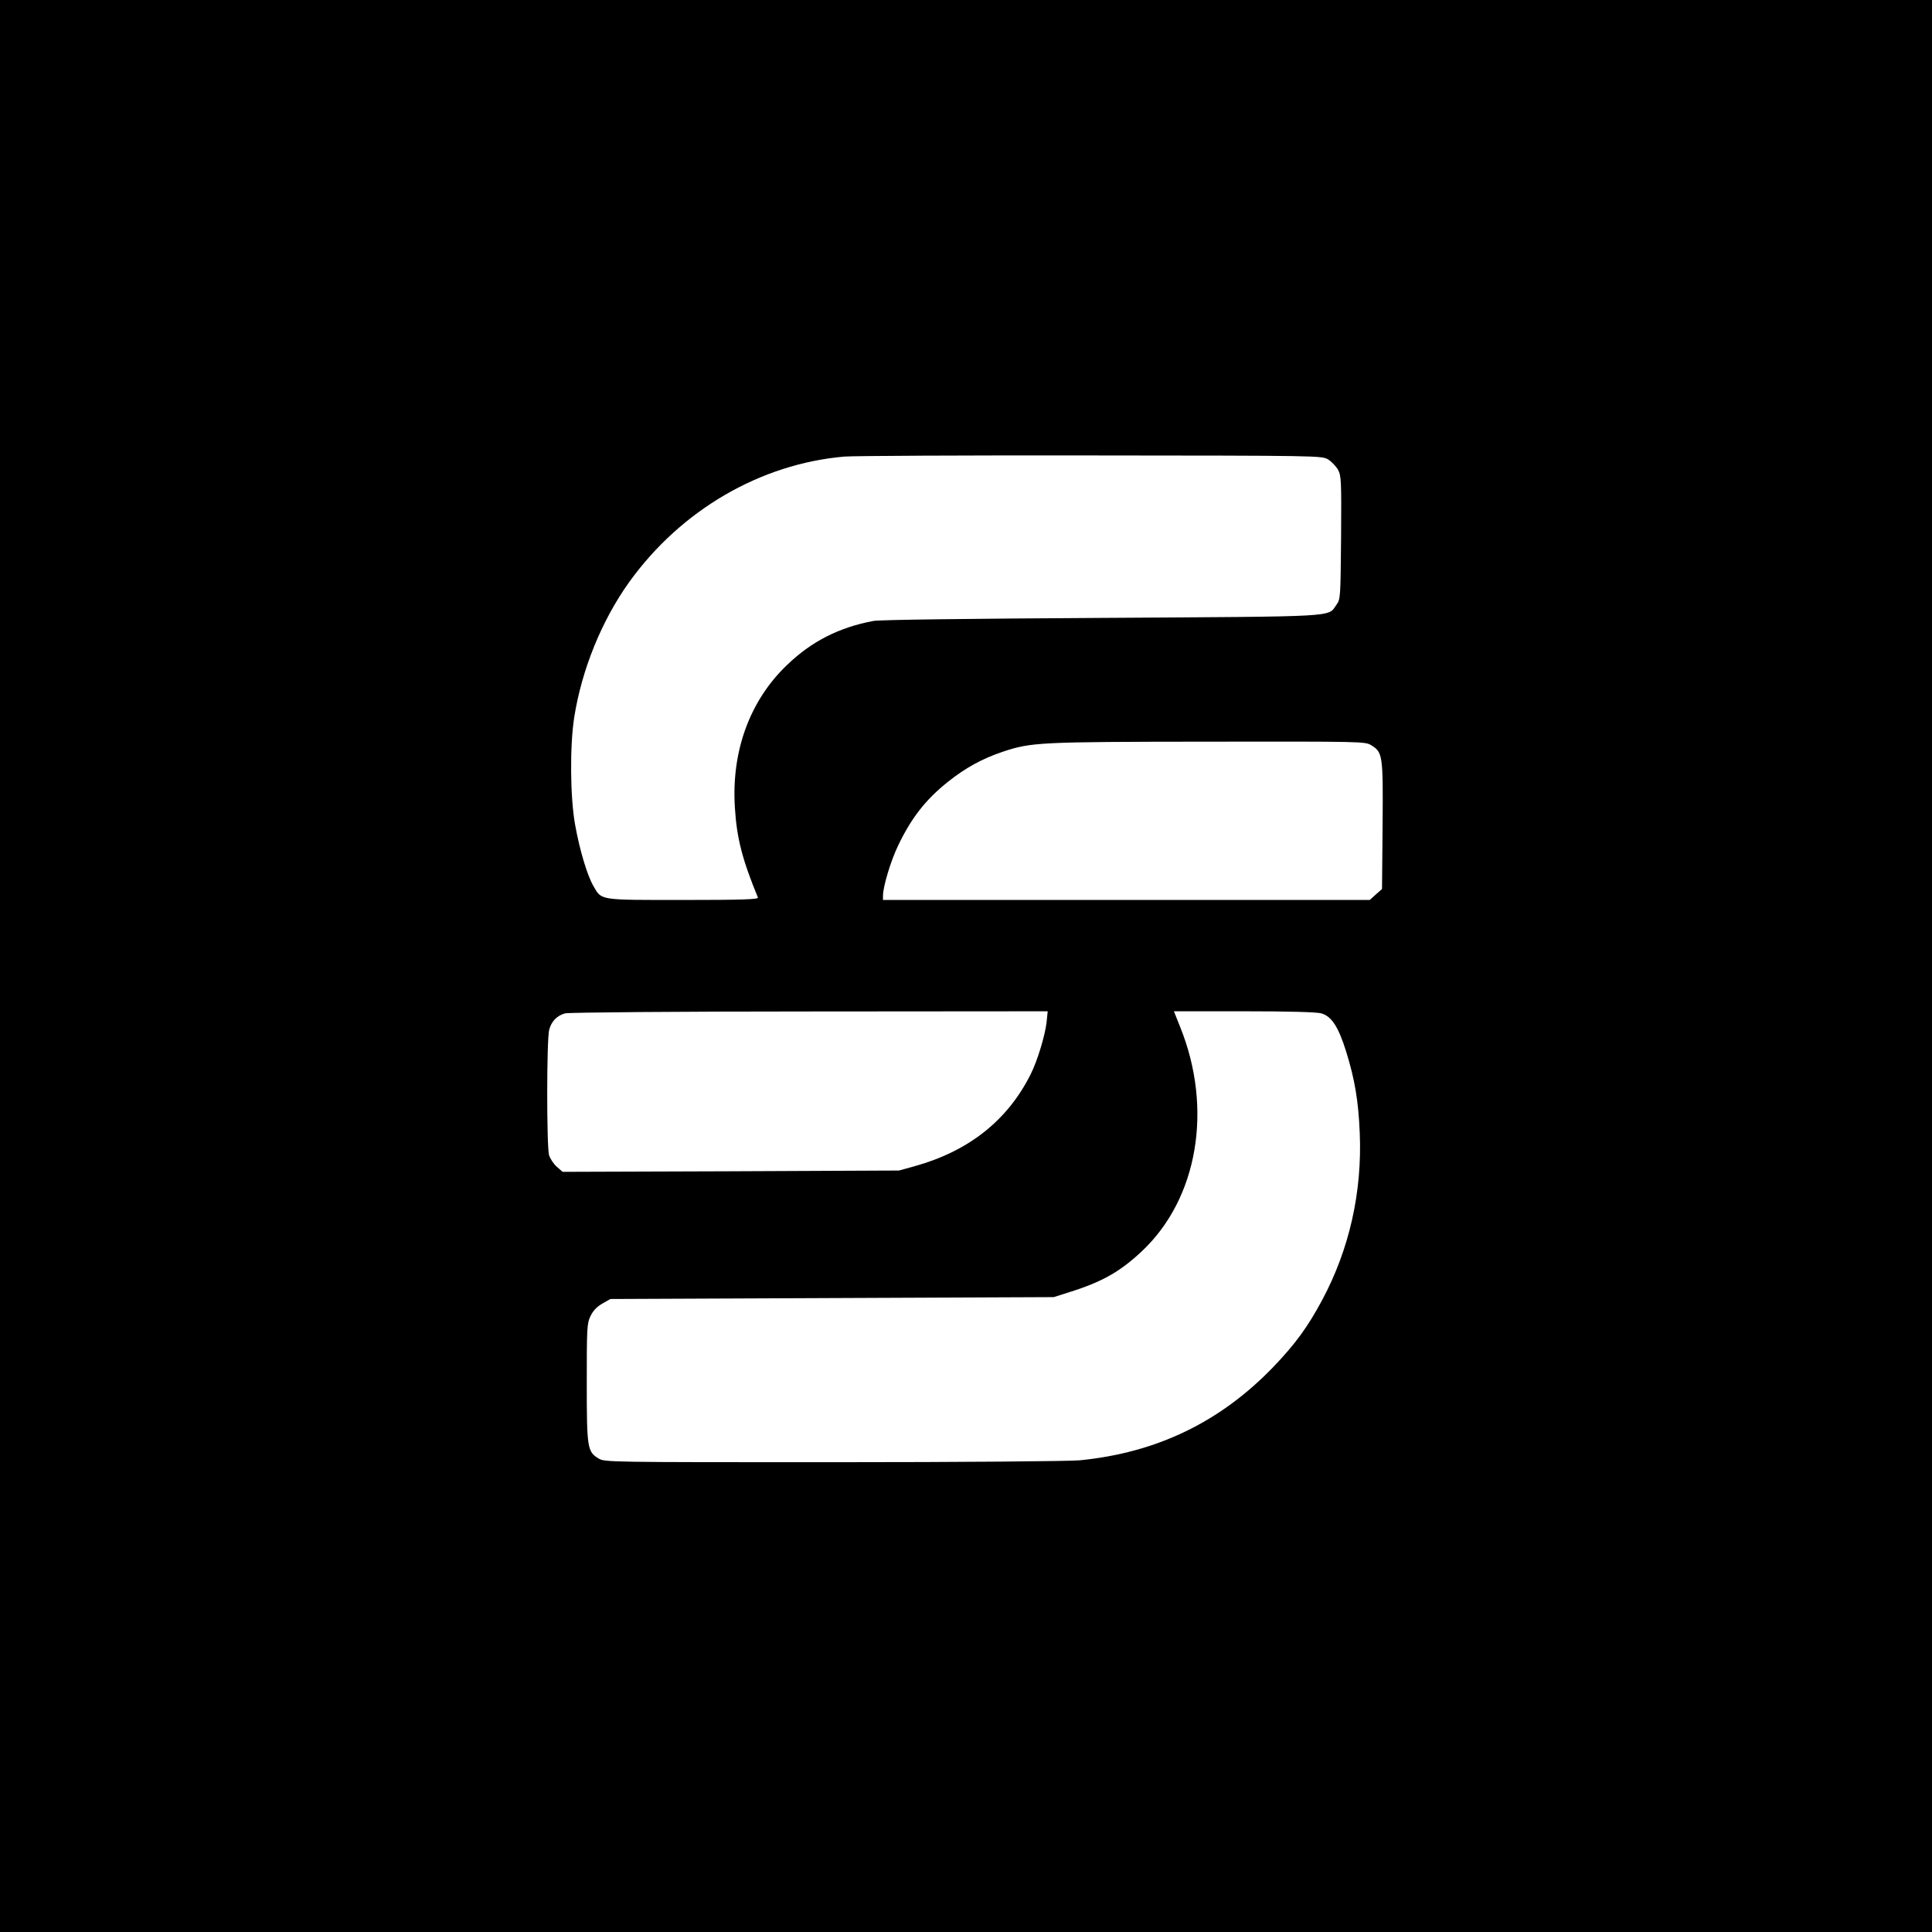
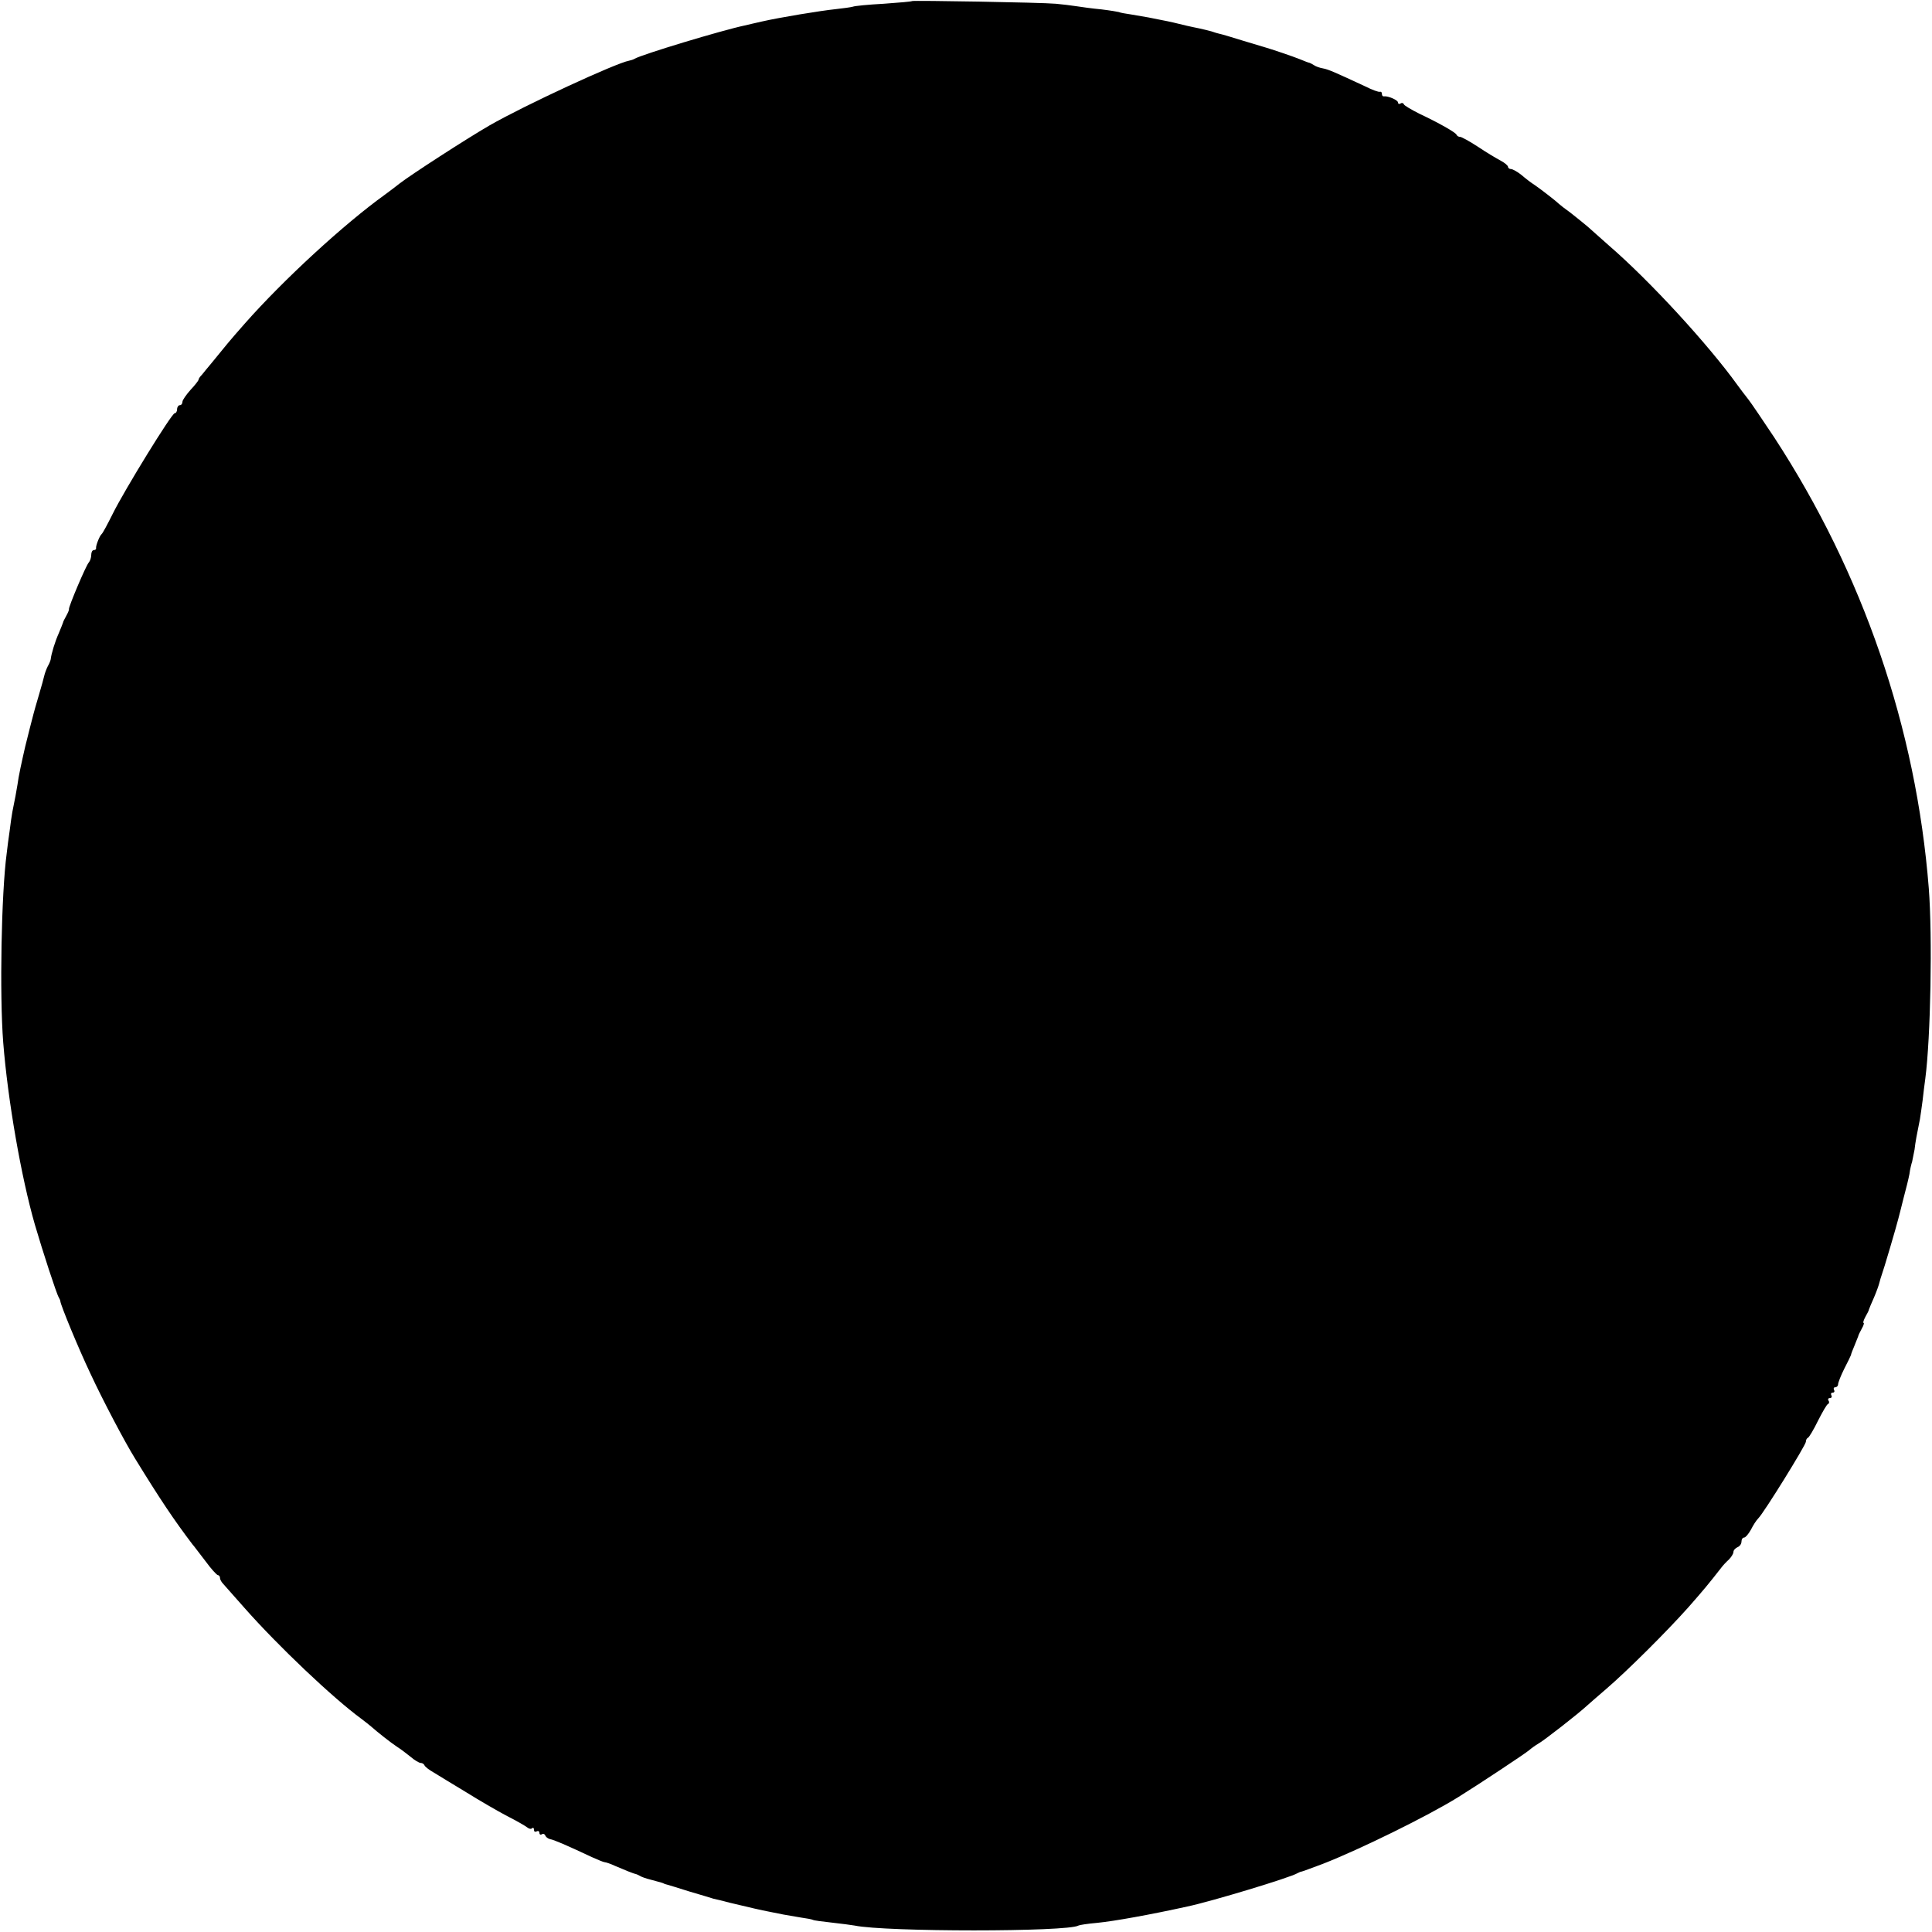
- <svg xmlns="http://www.w3.org/2000/svg" version="1.0" width="1024pt" height="1024pt" viewBox="0 0 1024 1024" preserveAspectRatio="xMidYMid meet">
-   <g transform="translate(0,1024) scale(0.1,-0.1)" fill="#000000" stroke="none">
-     <path d="M0 5120 l0 -5120 5120 0 5120 0 0 5120 0 5120 -5120 0 -5120 0 0 -5120z m7039 2685 c18 -11 42 -36 53 -55 17 -33 18 -57 16 -360 -3 -318 -3 -326 -25 -356 -47 -66 27 -61 -1243 -69 -716 -4 -1176 -10 -1210 -16 -182 -34 -328 -108 -458 -233 -198 -189 -296 -457 -277 -756 10 -163 39 -275 122 -477 4 -10 -79 -13 -396 -13 -450 0 -431 -3 -476 74 -33 58 -73 191 -97 326 -26 145 -28 414 -5 565 40 256 146 516 292 720 274 381 694 626 1140 665 50 4 639 7 1310 6 1201 -1 1221 -1 1254 -21z m229 -1515 c61 -37 63 -53 60 -426 l-3 -336 -33 -29 -32 -29 -1290 0 -1290 0 0 23 c0 47 41 184 80 265 70 146 145 243 264 338 93 74 180 122 289 159 154 51 187 53 1087 54 821 1 836 1 868 -19z m-1721 -1469 c-8 -69 -49 -206 -85 -276 -122 -244 -329 -407 -614 -486 l-83 -23 -891 -4 -892 -3 -30 26 c-17 15 -36 43 -42 63 -13 49 -13 615 1 665 12 44 41 74 84 86 16 5 597 10 1294 10 l1264 1 -6 -59z m1456 48 c54 -15 91 -71 132 -203 46 -148 65 -262 72 -432 13 -312 -55 -615 -199 -884 -76 -142 -142 -233 -258 -354 -283 -294 -620 -456 -1028 -496 -55 -5 -627 -10 -1307 -10 -1196 0 -1210 0 -1243 20 -59 36 -62 55 -62 402 0 291 1 314 20 353 13 27 34 50 63 66 l42 24 1175 5 1175 5 85 27 c172 54 267 108 383 217 296 279 377 755 202 1188 l-33 83 371 0 c229 0 387 -4 410 -11z" />
+ <svg xmlns="http://www.w3.org/2000/svg" version="1.0" width="720pt" height="720pt" viewBox="0 0 720 720" preserveAspectRatio="xMidYMid meet">
+   <g transform="translate(0,720) scale(0.1,-0.1)" fill="#000000" stroke="none">
+     <path d="M3399 7196 c-2 -2 -50 -6 -106 -10 -56 -3 -108 -8 -115 -11 -7 -2 -35 -6 -63 -9 -58 -6 -209 -31 -275 -46 -25 -6 -54 -12 -65 -15 -85 -18 -383 -108 -410 -124 -5 -3 -14 -6 -20 -7 -50 -9 -391 -167 -520 -241 -88 -51 -295 -185 -336 -217 -15 -12 -39 -30 -54 -41 -153 -110 -379 -318 -522 -480 -60 -68 -70 -81 -123 -146 -14 -17 -31 -37 -37 -45 -7 -7 -13 -15 -13 -19 0 -3 -13 -20 -30 -38 -16 -18 -30 -38 -30 -44 0 -7 -4 -13 -10 -13 -5 0 -10 -7 -10 -15 0 -8 -4 -15 -9 -15 -11 0 -187 -286 -231 -375 -19 -38 -37 -72 -41 -75 -8 -7 -22 -43 -21 -52 1 -5 -3 -8 -8 -8 -6 0 -10 -8 -10 -18 0 -10 -4 -22 -9 -28 -10 -10 -76 -166 -74 -174 1 -3 -4 -14 -10 -25 -6 -11 -12 -22 -12 -25 -1 -3 -8 -21 -16 -40 -14 -31 -28 -77 -30 -97 -1 -5 -5 -16 -11 -26 -5 -10 -11 -26 -13 -35 -2 -9 -11 -42 -20 -72 -9 -30 -18 -62 -20 -70 -4 -14 -21 -82 -31 -122 -13 -57 -25 -111 -29 -143 -3 -19 -10 -58 -19 -101 -2 -12 -7 -43 -10 -70 -4 -27 -9 -65 -11 -84 -20 -148 -27 -527 -13 -705 17 -215 67 -502 118 -679 28 -96 81 -259 89 -271 3 -5 6 -12 6 -15 2 -16 66 -172 112 -269 46 -99 127 -253 166 -316 94 -153 145 -229 214 -320 5 -5 26 -34 48 -62 21 -29 43 -53 47 -53 4 0 8 -5 8 -11 0 -6 6 -16 13 -23 6 -7 41 -46 77 -87 127 -144 331 -337 436 -414 15 -11 32 -25 38 -30 20 -18 73 -60 96 -75 13 -8 35 -25 50 -37 15 -13 32 -23 38 -23 6 0 12 -4 14 -9 2 -5 17 -17 35 -27 17 -11 71 -43 120 -73 48 -30 117 -70 153 -89 36 -18 70 -38 76 -43 6 -5 14 -6 17 -2 4 3 7 1 7 -6 0 -7 4 -9 10 -6 5 3 10 1 10 -5 0 -6 4 -9 9 -6 5 4 11 1 13 -4 2 -6 10 -12 18 -14 14 -2 62 -23 156 -67 22 -10 44 -19 48 -19 4 0 22 -6 39 -14 35 -15 69 -29 77 -30 3 -1 10 -4 15 -7 6 -4 24 -10 40 -14 44 -12 45 -12 50 -15 3 -1 8 -3 13 -4 4 -1 40 -12 81 -25 41 -12 81 -24 90 -27 9 -2 36 -8 61 -15 80 -19 113 -27 150 -34 14 -3 36 -7 50 -10 13 -2 42 -7 64 -11 22 -3 43 -7 46 -9 3 -2 34 -6 70 -10 36 -4 74 -9 85 -11 114 -24 794 -24 834 0 3 2 34 7 69 10 63 6 201 31 337 61 90 19 384 108 410 124 6 3 12 6 15 6 3 0 39 14 80 29 136 53 391 178 505 249 82 51 252 164 263 174 8 7 23 18 35 25 19 10 151 113 183 143 6 5 37 33 69 60 78 67 224 212 307 305 58 66 77 89 123 148 5 7 18 21 28 30 9 9 17 22 17 28 0 7 7 14 15 18 8 3 15 12 15 21 0 8 4 15 10 15 5 0 16 13 25 29 8 16 20 35 28 43 21 21 177 273 177 285 0 6 3 13 8 15 4 2 21 30 37 63 17 33 33 62 38 63 4 2 5 8 1 13 -3 5 0 9 6 9 6 0 8 5 5 10 -3 6 -1 10 5 10 6 0 8 5 5 10 -3 6 -1 10 4 10 6 0 11 5 11 11 0 6 10 32 23 58 13 25 24 48 25 51 0 3 6 19 13 35 7 17 13 32 14 35 0 3 6 15 13 28 7 12 10 22 7 22 -3 0 0 10 7 23 7 12 13 24 13 27 1 3 9 23 19 45 9 21 18 46 20 55 2 8 6 22 9 30 6 15 55 181 62 210 2 8 11 42 19 75 9 33 19 74 22 90 2 17 7 37 10 46 2 10 6 30 9 45 3 28 9 59 20 113 2 14 7 45 10 70 3 25 7 62 10 81 20 152 27 530 13 710 -47 596 -245 1173 -576 1680 -42 63 -85 127 -96 141 -12 15 -30 39 -41 54 -108 150 -325 387 -479 520 -31 28 -68 60 -81 72 -14 12 -42 34 -62 50 -21 15 -40 30 -43 33 -10 10 -68 55 -90 70 -13 8 -35 25 -50 38 -15 12 -33 22 -39 22 -6 0 -11 4 -11 8 0 5 -12 15 -27 23 -15 8 -54 31 -85 52 -31 20 -61 37 -67 37 -5 0 -11 3 -13 8 -4 9 -66 44 -138 78 -30 15 -57 31 -58 35 -2 5 -8 7 -13 3 -5 -3 -9 -1 -9 4 0 9 -37 25 -52 23 -5 -1 -8 3 -8 9 0 6 -3 9 -7 8 -5 -2 -29 7 -55 20 -116 54 -137 63 -157 67 -12 2 -27 7 -34 12 -6 4 -14 8 -17 9 -3 0 -18 6 -35 13 -24 10 -110 39 -135 46 -3 1 -39 12 -80 24 -41 13 -79 24 -85 25 -5 1 -19 5 -30 9 -11 3 -31 8 -45 11 -14 3 -35 7 -47 10 -36 9 -66 16 -93 21 -14 3 -36 7 -50 10 -13 2 -42 7 -64 11 -22 3 -43 7 -46 9 -3 1 -32 6 -65 10 -33 3 -76 9 -95 12 -19 3 -53 7 -75 9 -55 5 -532 13 -536 10z" />
  </g>
</svg>
